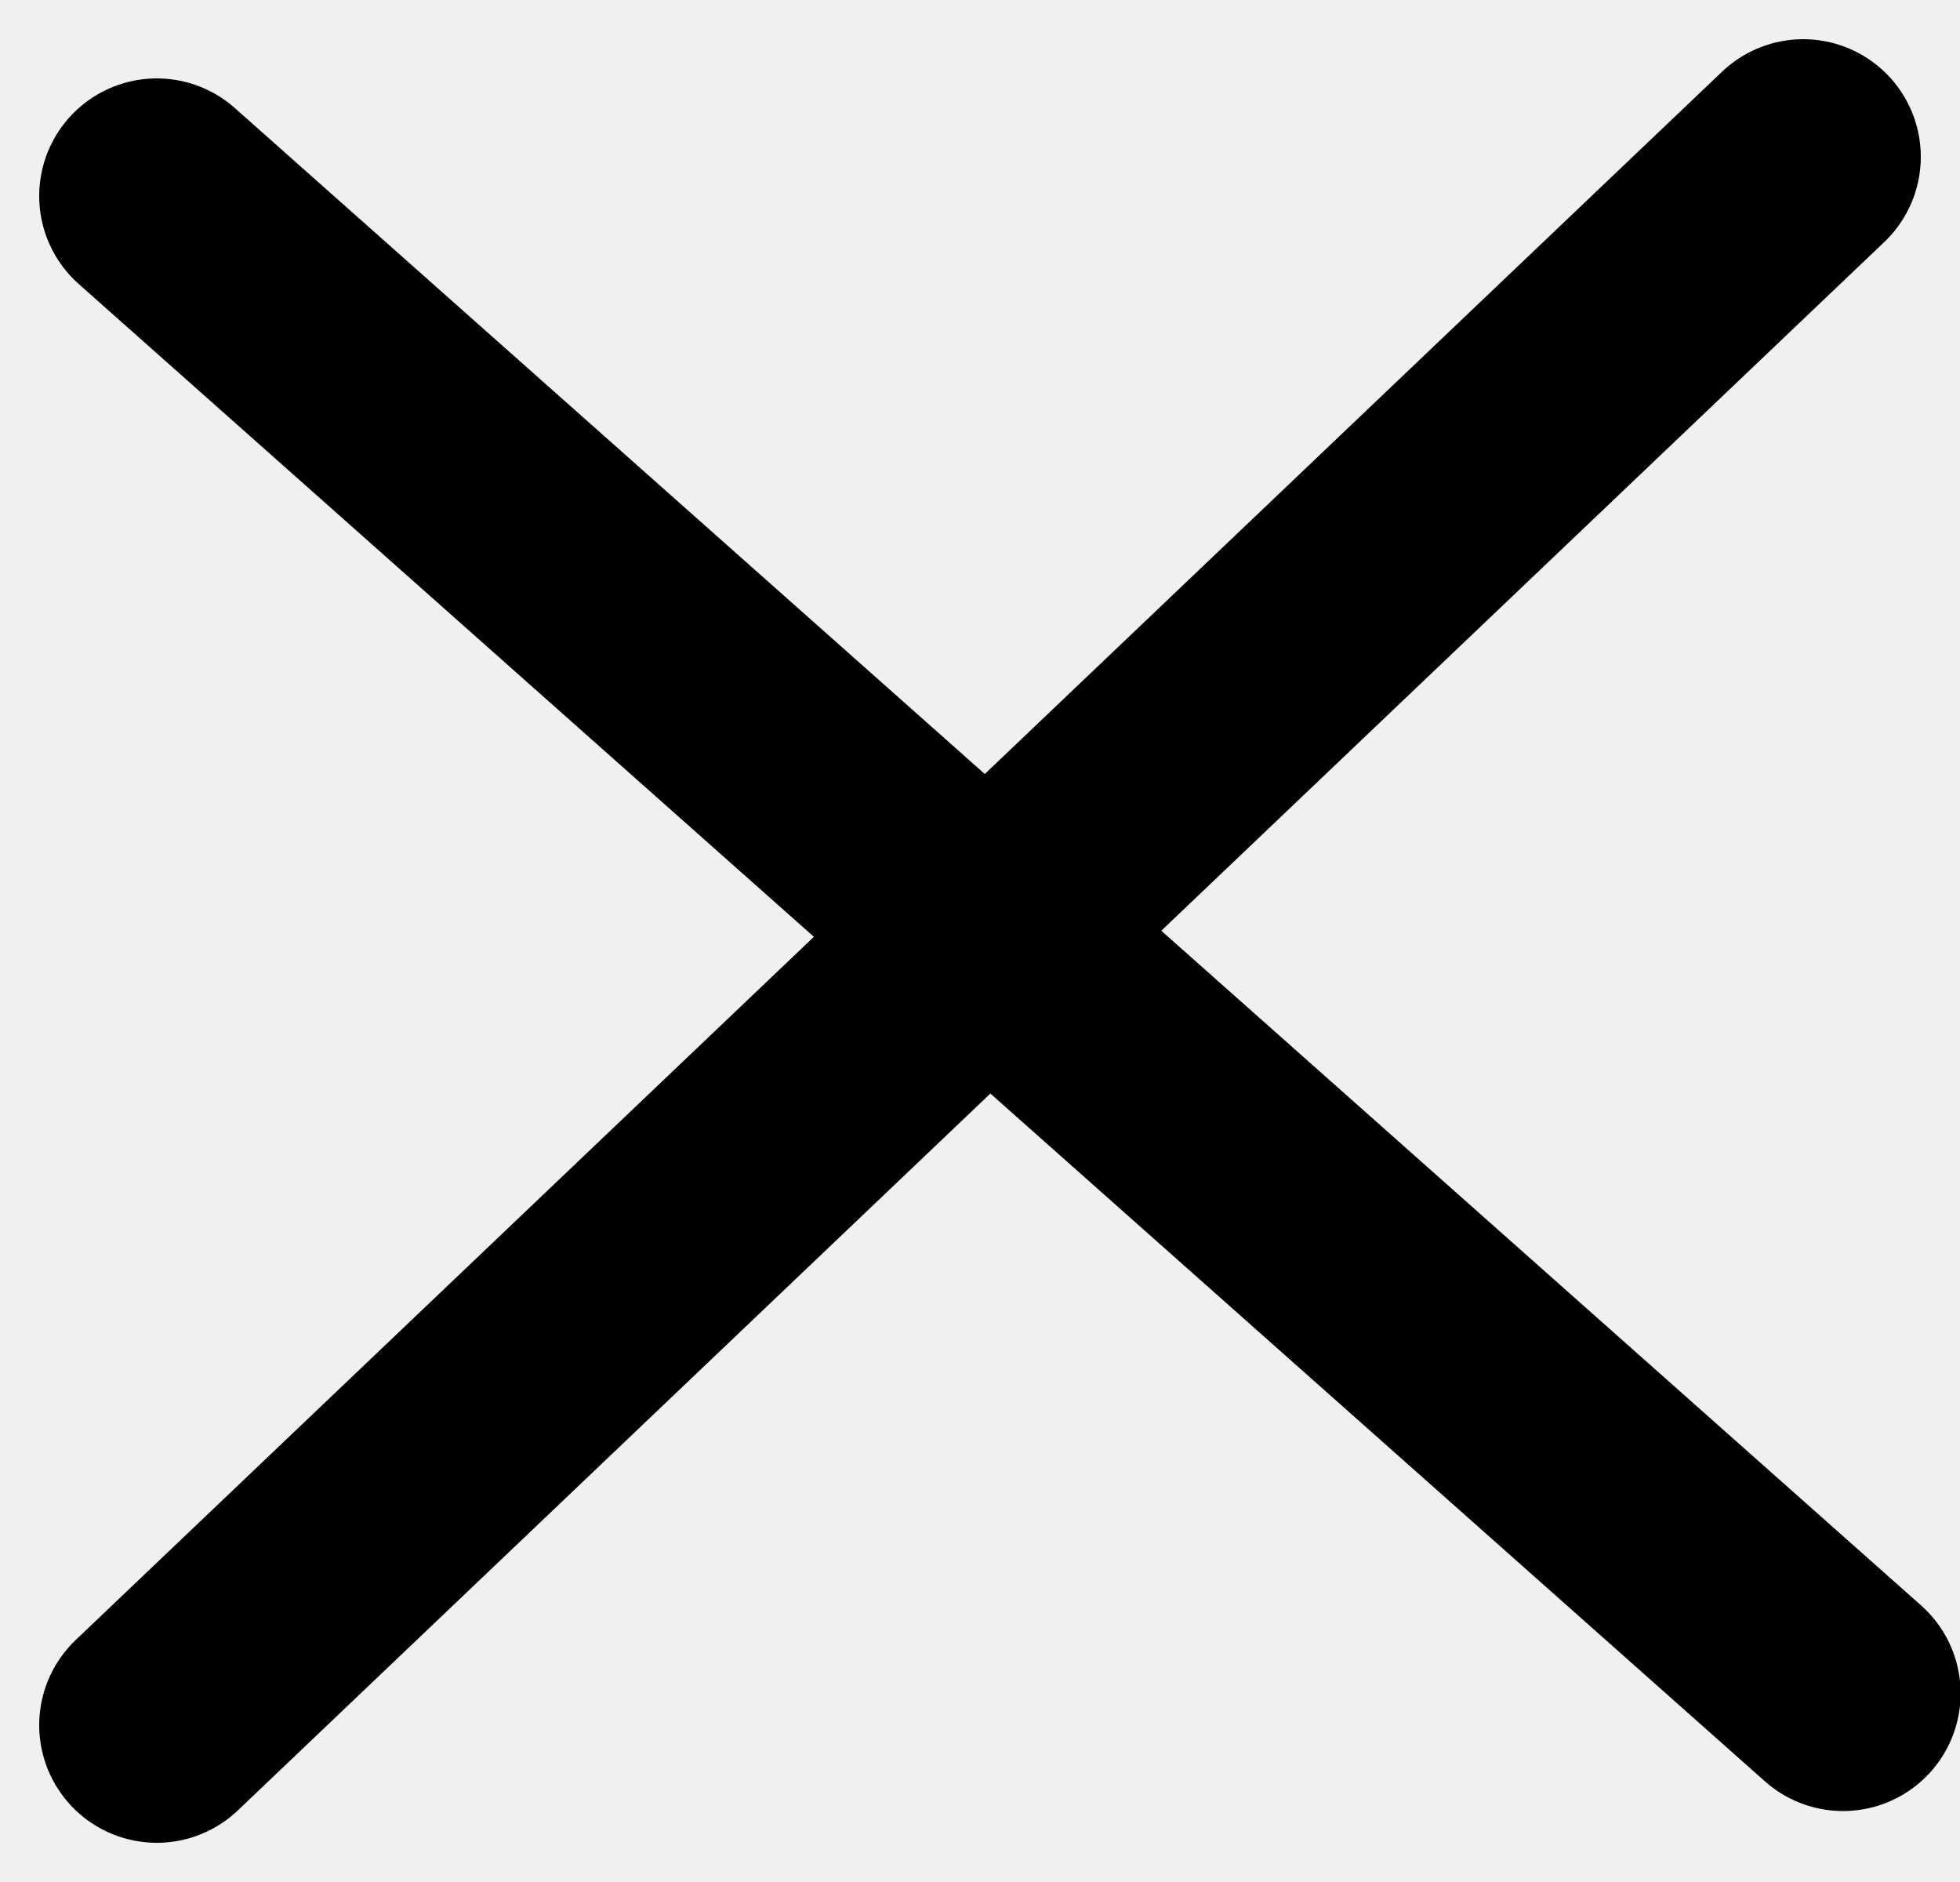
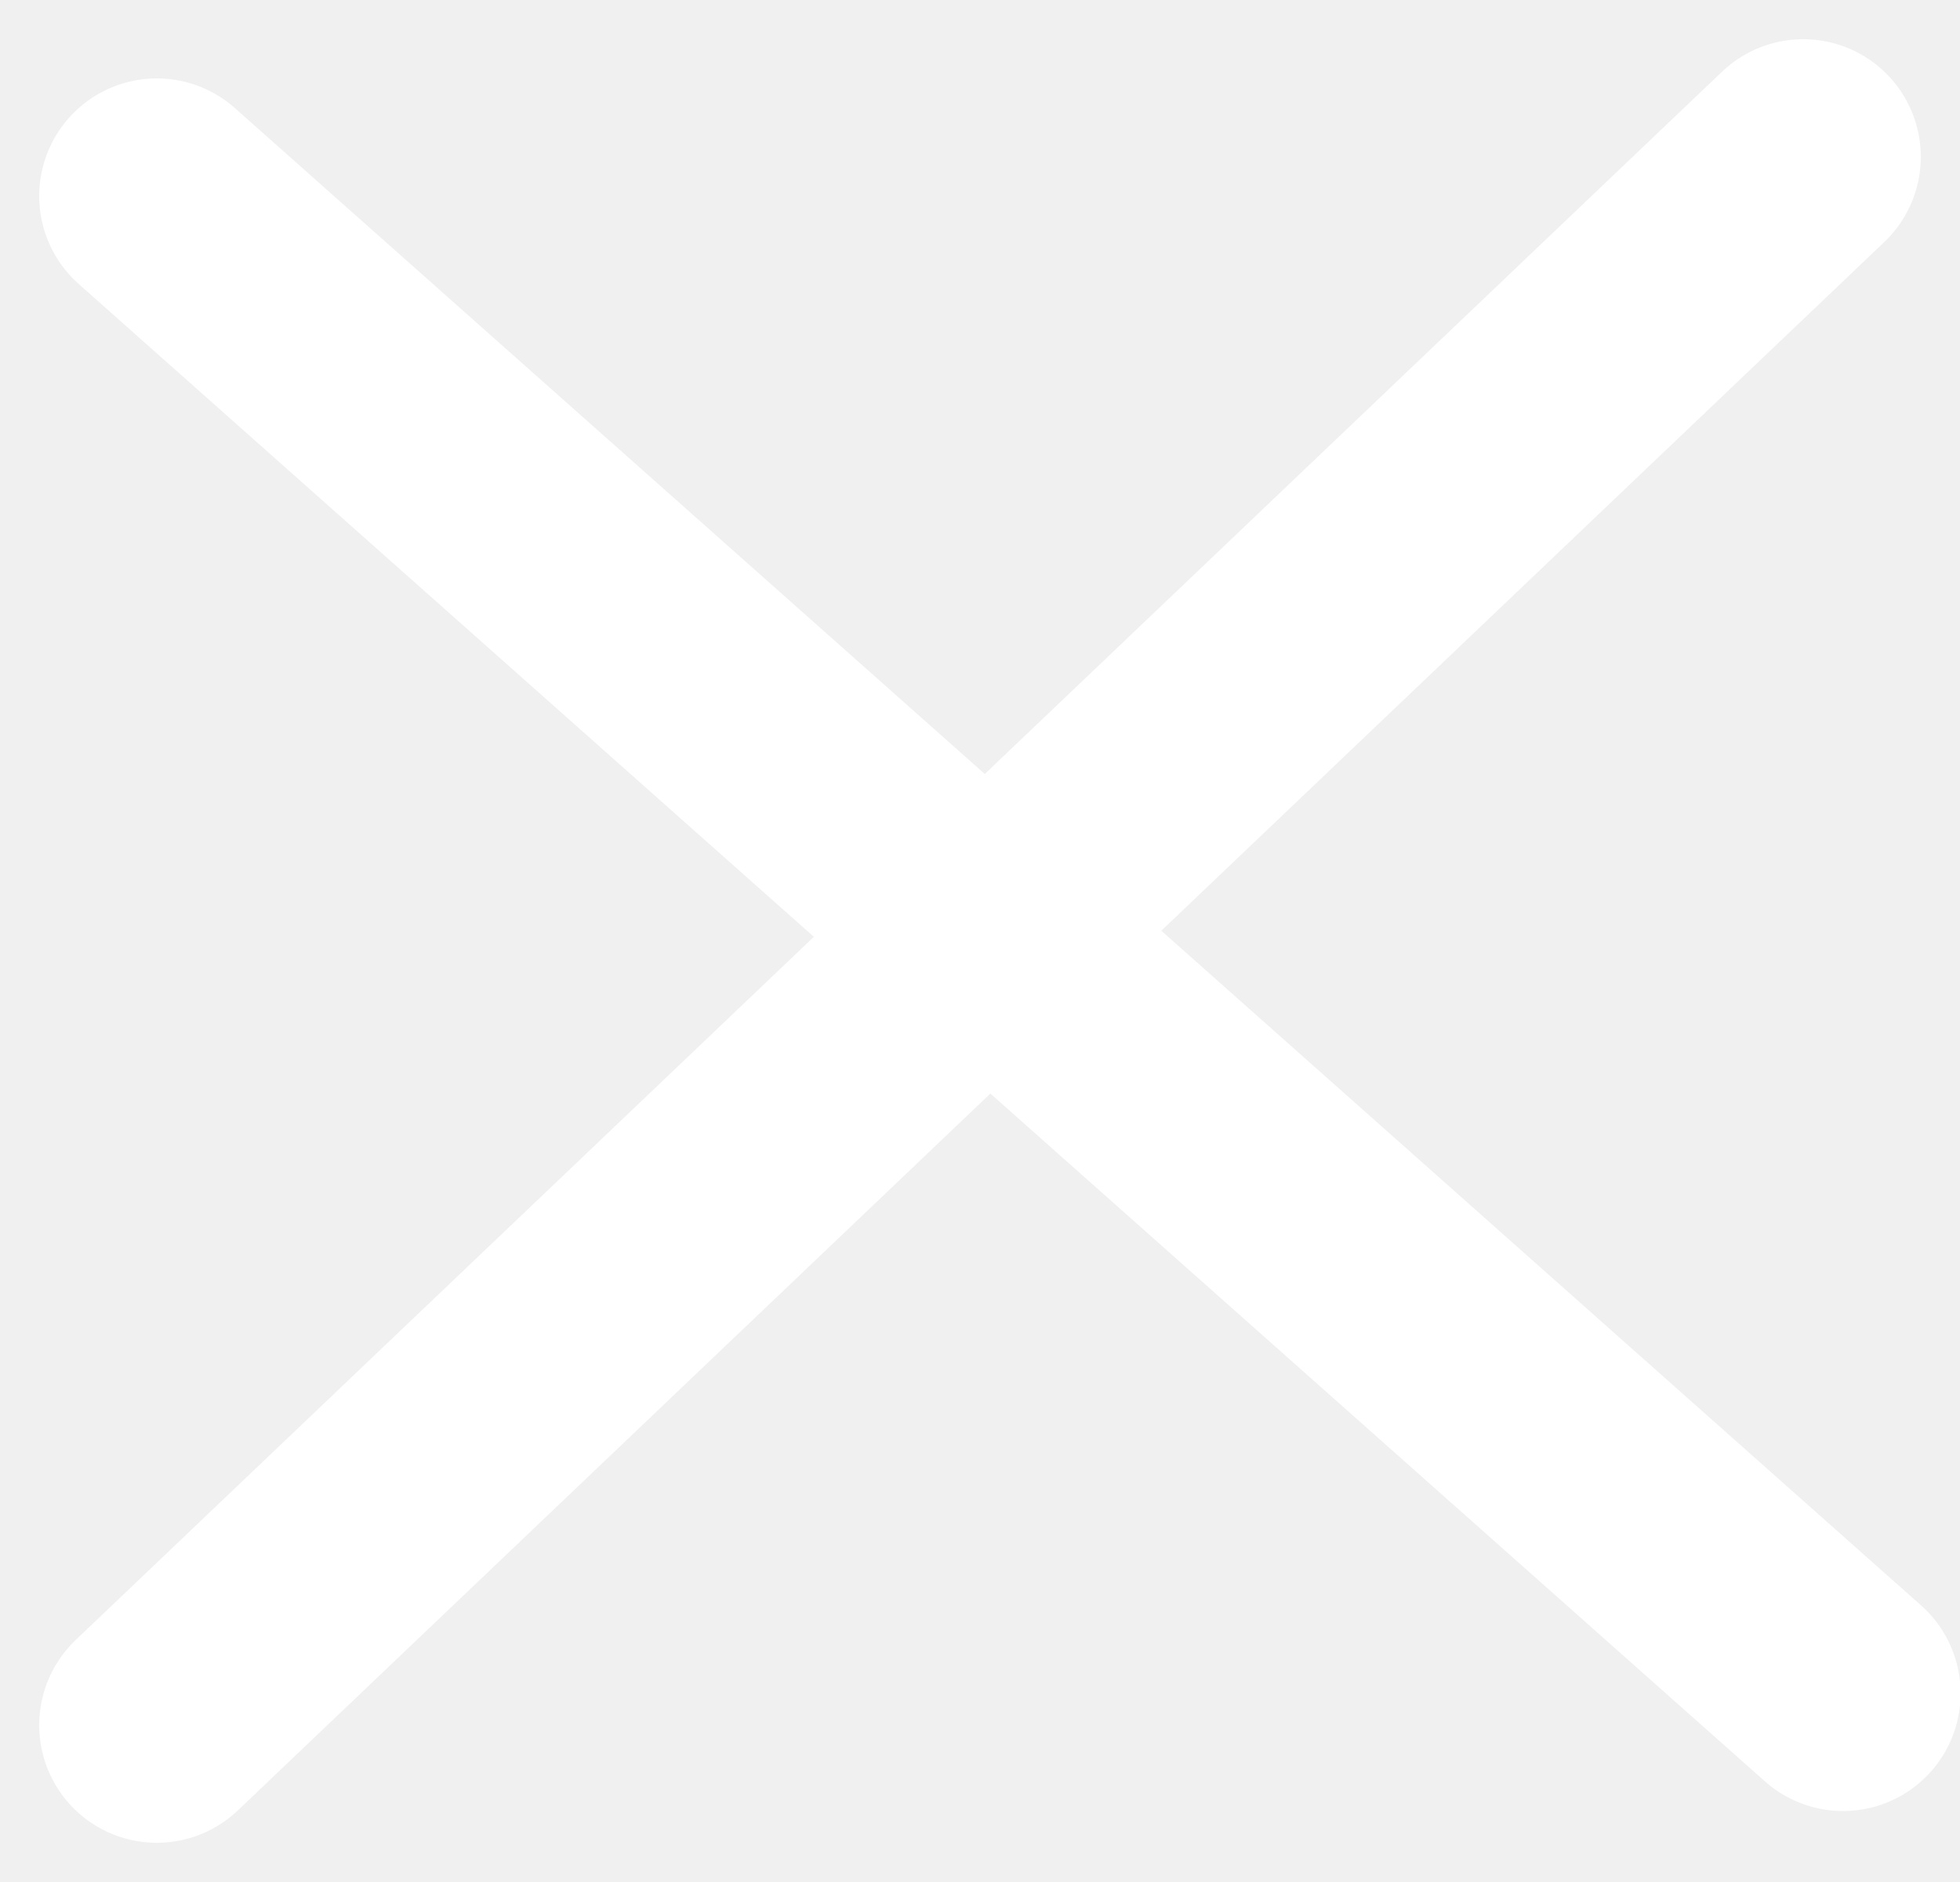
<svg xmlns="http://www.w3.org/2000/svg" width="25" height="24" viewBox="0 0 25 24" fill="none">
-   <path d="M2 2.5L23.508 21.595M2 2.5L23.508 21.595M2 2.5L23.508 21.595M2 2.5L23.508 21.595M2 2.5L23.508 21.595M2 2.5L23.508 21.595" stroke="black" stroke-width="3" stroke-linecap="round" />
-   <path d="M2 22L23 2M2 22L23 2M2 22L23 2M2 22L23 2M2 22L23 2M2 22L23 2" stroke="black" stroke-width="3" stroke-linecap="round" />
+   <path d="M2 2.5L23.508 21.595M2 2.5L23.508 21.595M2 2.5L23.508 21.595M2 2.5L23.508 21.595M2 2.5L23.508 21.595M2 2.5L23.508 21.595" stroke="white" stroke-width="3" stroke-linecap="round" />
+   <path d="M2 22L23 2M2 22L23 2M2 22L23 2M2 22L23 2M2 22L23 2M2 22L23 2" stroke="white" stroke-width="3" stroke-linecap="round" />
</svg>
